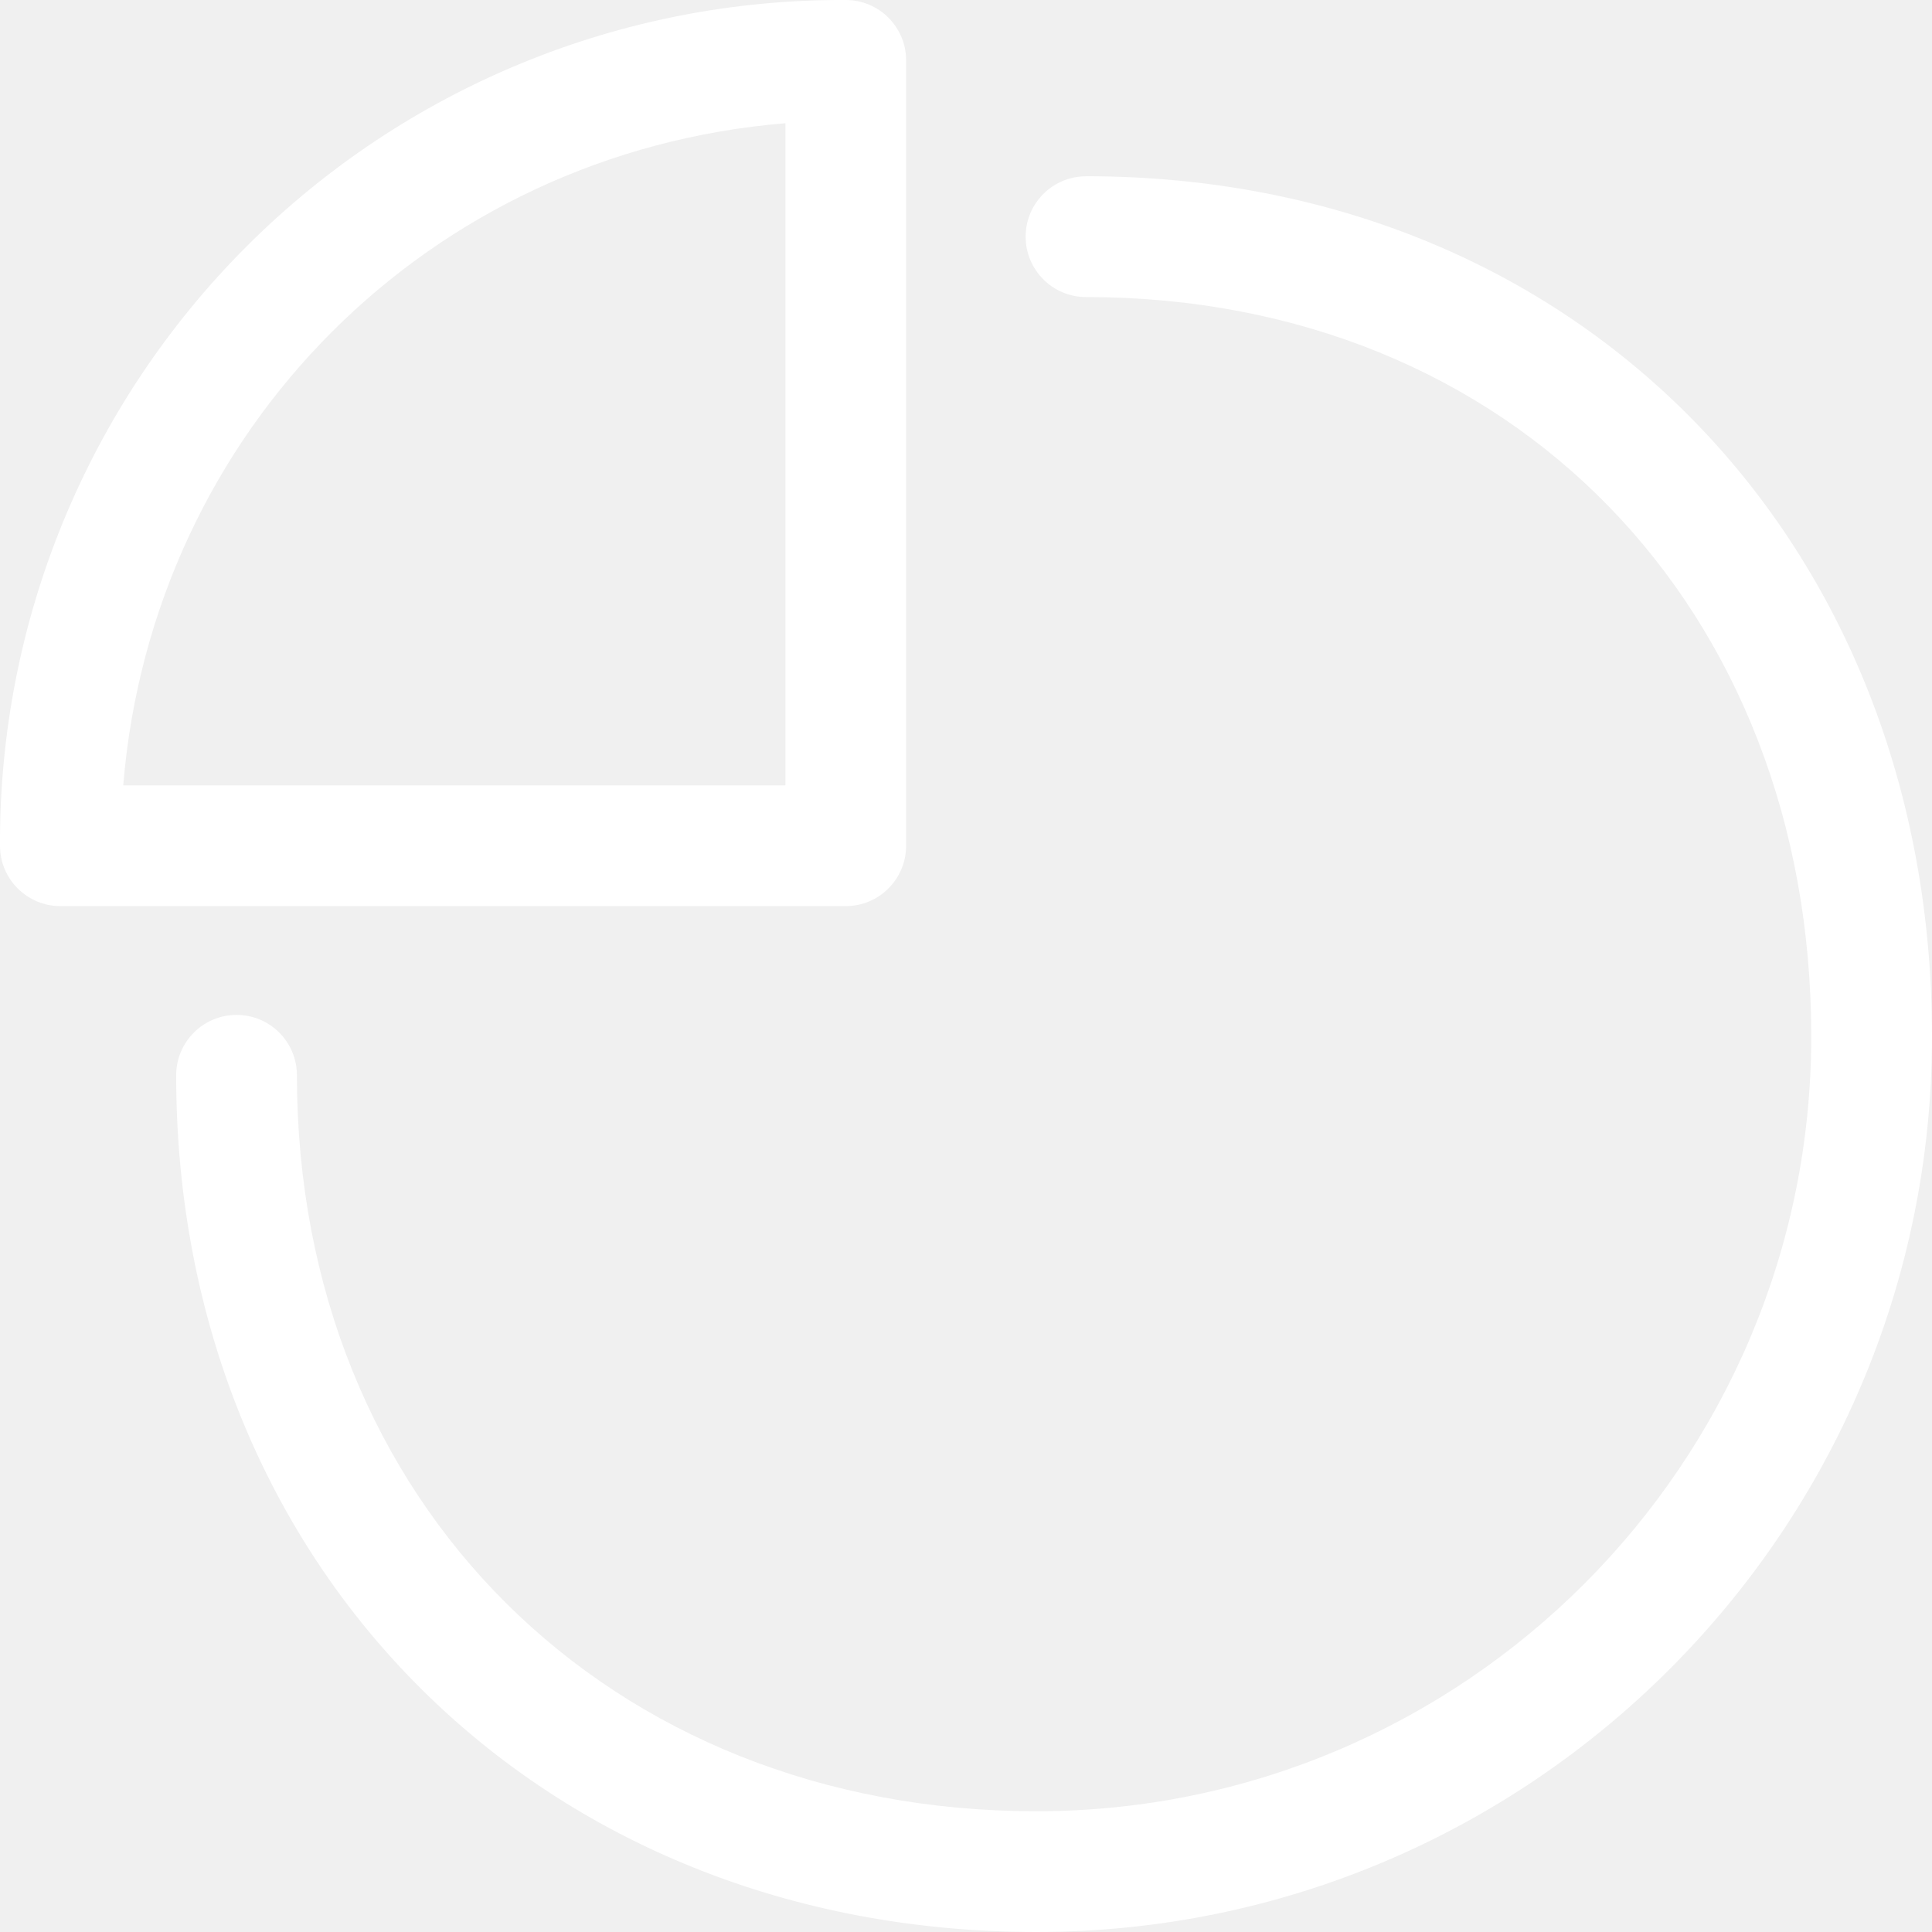
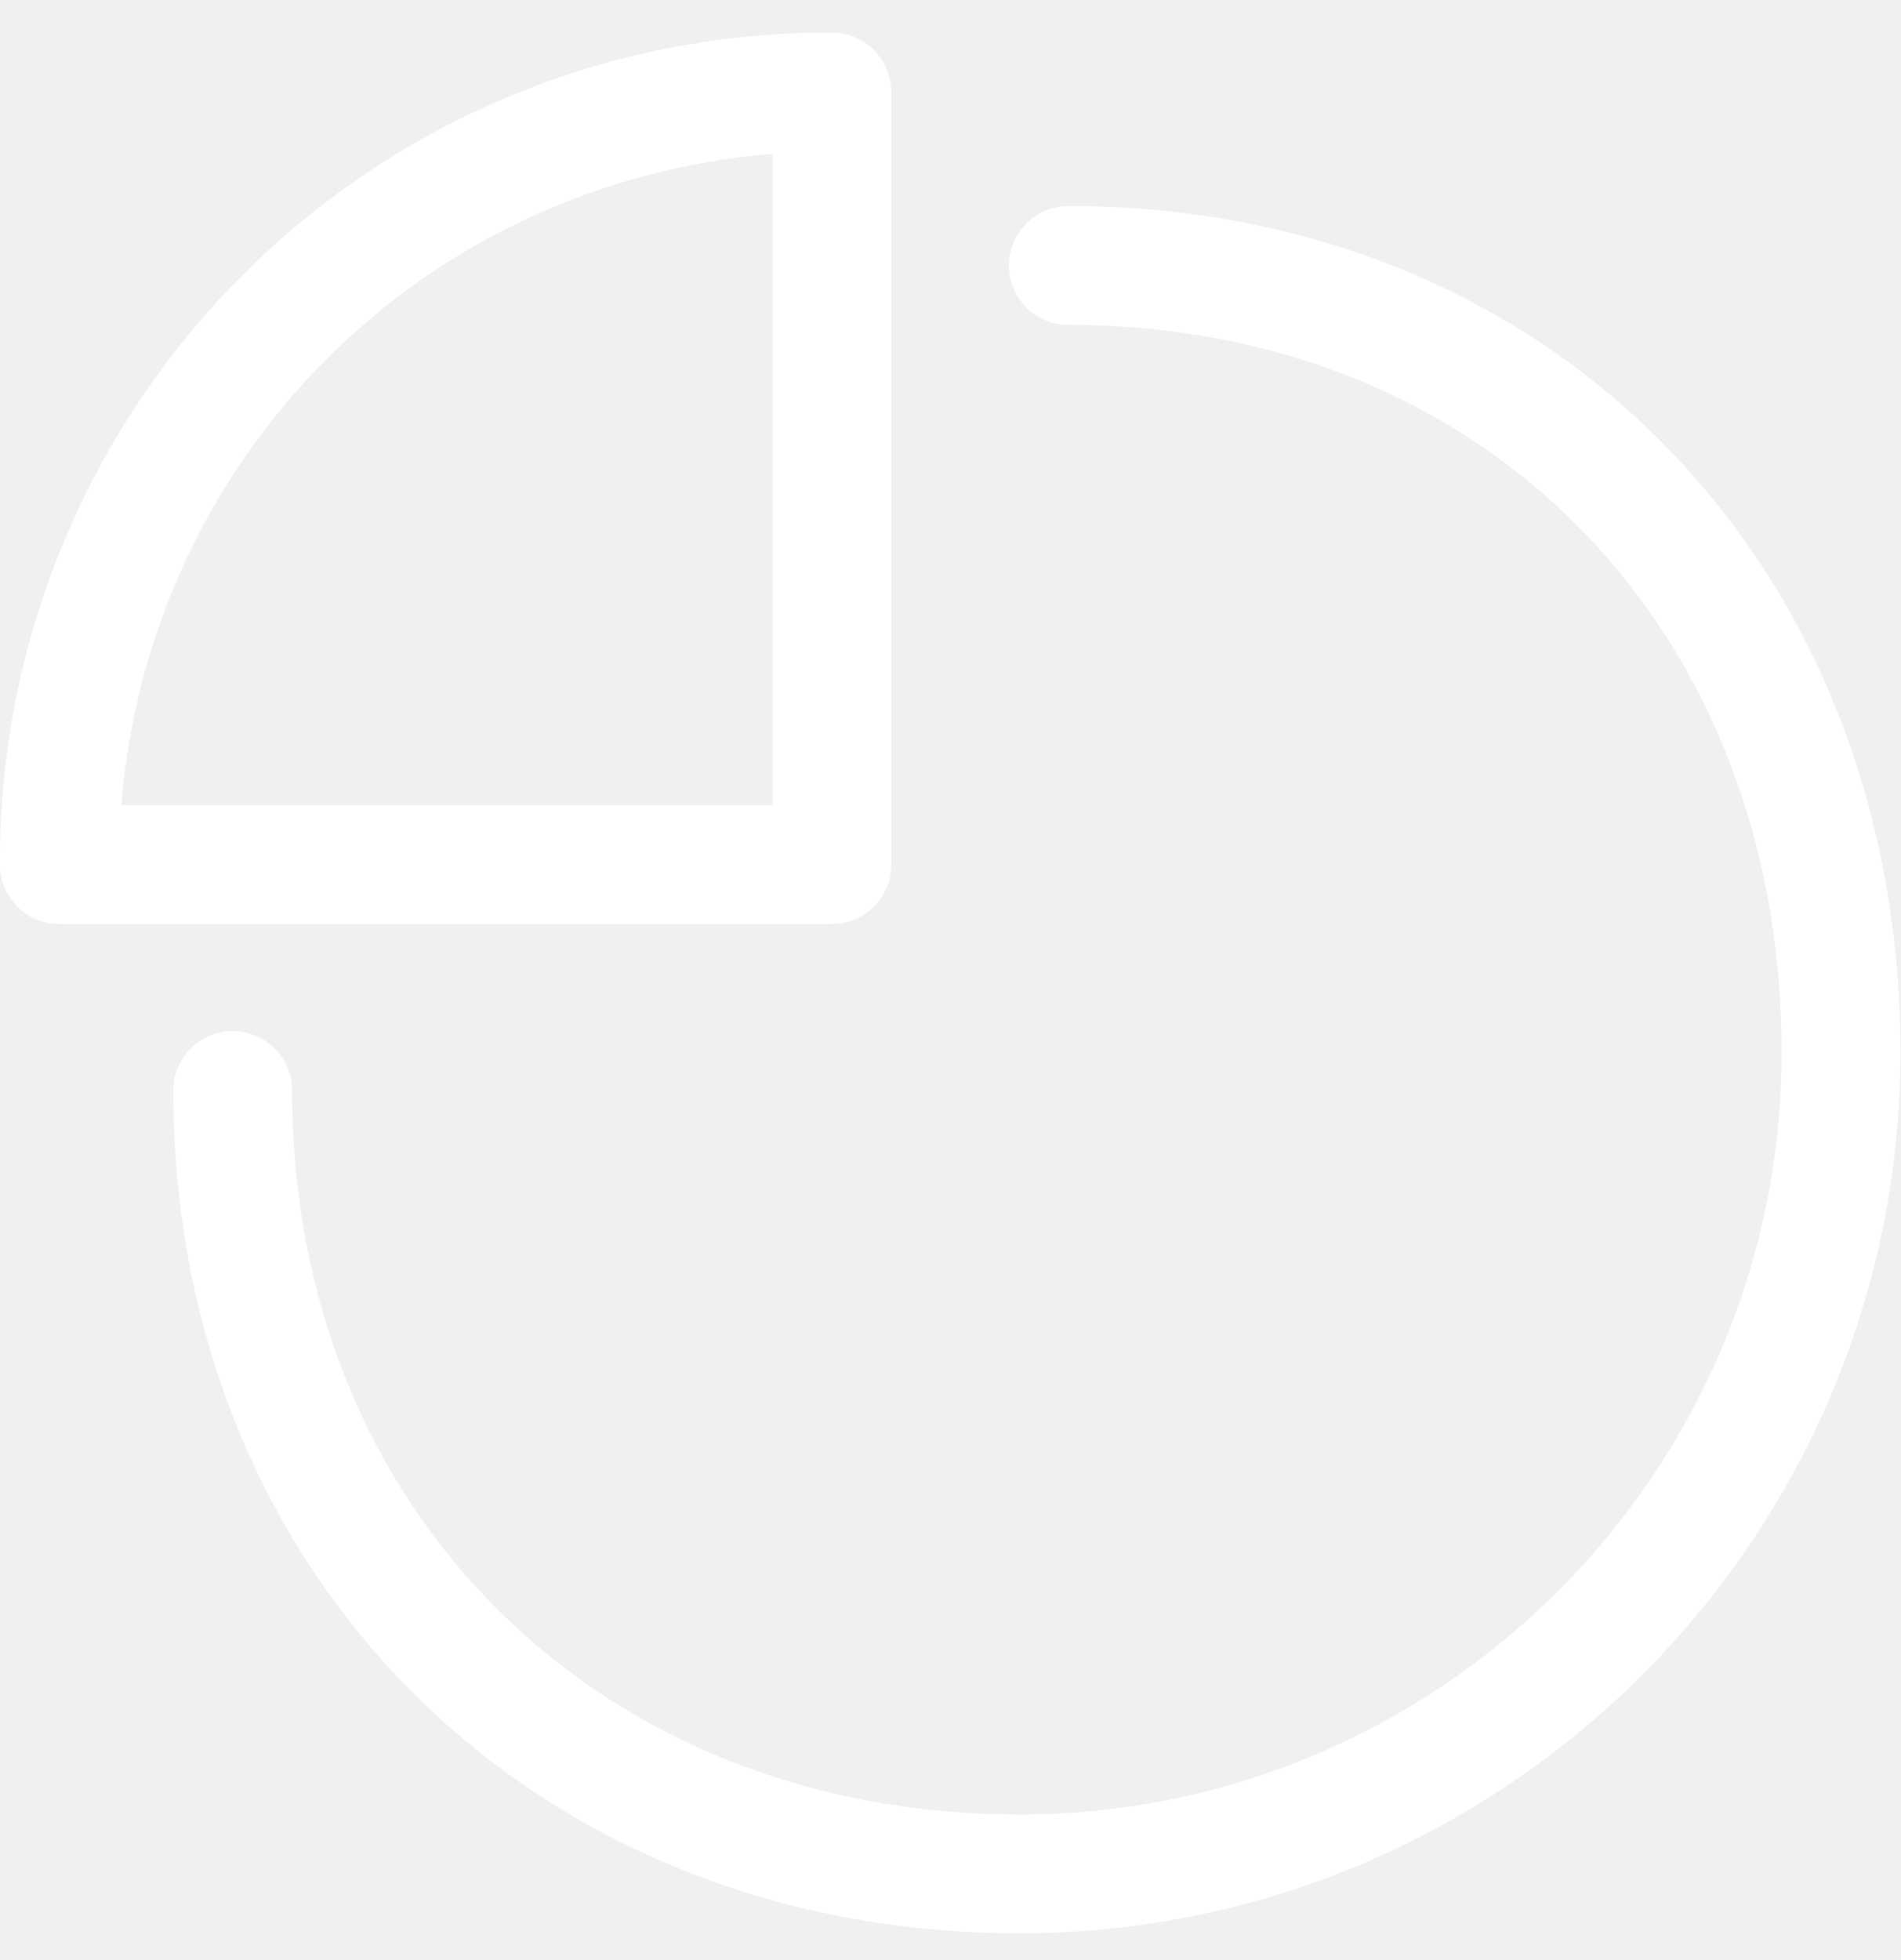
- <svg xmlns="http://www.w3.org/2000/svg" width="32" height="32" viewBox="-404 579.55 32 32">
-   <path fill="#FFF" d="M-386.012 582.47a1 1 0 0 0 0 2c7.076 0 12.012 5.17 12.012 12.246 0 7.077-5.757 12.834-12.834 12.834s-12.248-5.113-12.248-12.19a1 1 0 0 0-2 0c0 8.18 6.07 14.19 14.248 14.19 8.18 0 14.834-6.654 14.834-14.834 0-8.178-5.834-14.247-14.012-14.247zm-2.98 11.088V580.55a1 1 0 0 0-1-1A13.94 13.94 0 0 0-404 593.558a1 1 0 0 0 1 1h13.008a1 1 0 0 0 1-1zm-2-1h-10.967c.484-5.89 5.078-10.484 10.968-10.967v10.968z" />
+ <svg xmlns="http://www.w3.org/2000/svg" width="32px" height="33px" viewBox="0 0 32 33" version="1.1">
+   <defs />
+   <g id="Page-1" stroke="none" stroke-width="1" fill="none" fill-rule="evenodd">
+     <g id="icon-chart-pie" fill="#FFFFFF" fill-rule="nonzero">
+       <path d="M17.988,3.47 C17.436,3.47 16.988,3.918 16.988,4.47 C16.988,5.022 17.436,5.47 17.988,5.47 C25.064,5.47 30,10.64 30,17.716 C30,24.793 24.243,30.55 17.166,30.55 C10.089,30.55 4.918,25.437 4.918,18.36 C4.918,17.808 4.47,17.36 3.918,17.36 C3.366,17.36 2.918,17.808 2.918,18.36 C2.918,26.54 8.988,32.55 17.166,32.55 C25.346,32.55 32,25.896 32,17.716 C32,9.538 26.166,3.469 17.988,3.469 L17.988,3.47 Z M15.008,14.558 L15.008,1.55 C15.008,0.998 14.56,0.55 14.008,0.55 C10.287,0.532 6.714,2.002 4.083,4.633 C1.452,7.264 -0.018,10.837 5.68434189e-14,14.558 C5.68434189e-14,15.11 0.448,15.558 1,15.558 L14.008,15.558 C14.56,15.558 15.008,15.11 15.008,14.558 Z M13.008,13.558 L2.041,13.558 C2.525,7.668 7.119,3.074 13.009,2.591 L13.009,13.559 L13.008,13.558 Z" id="Shape" />
+     </g>
+   </g>
</svg>
